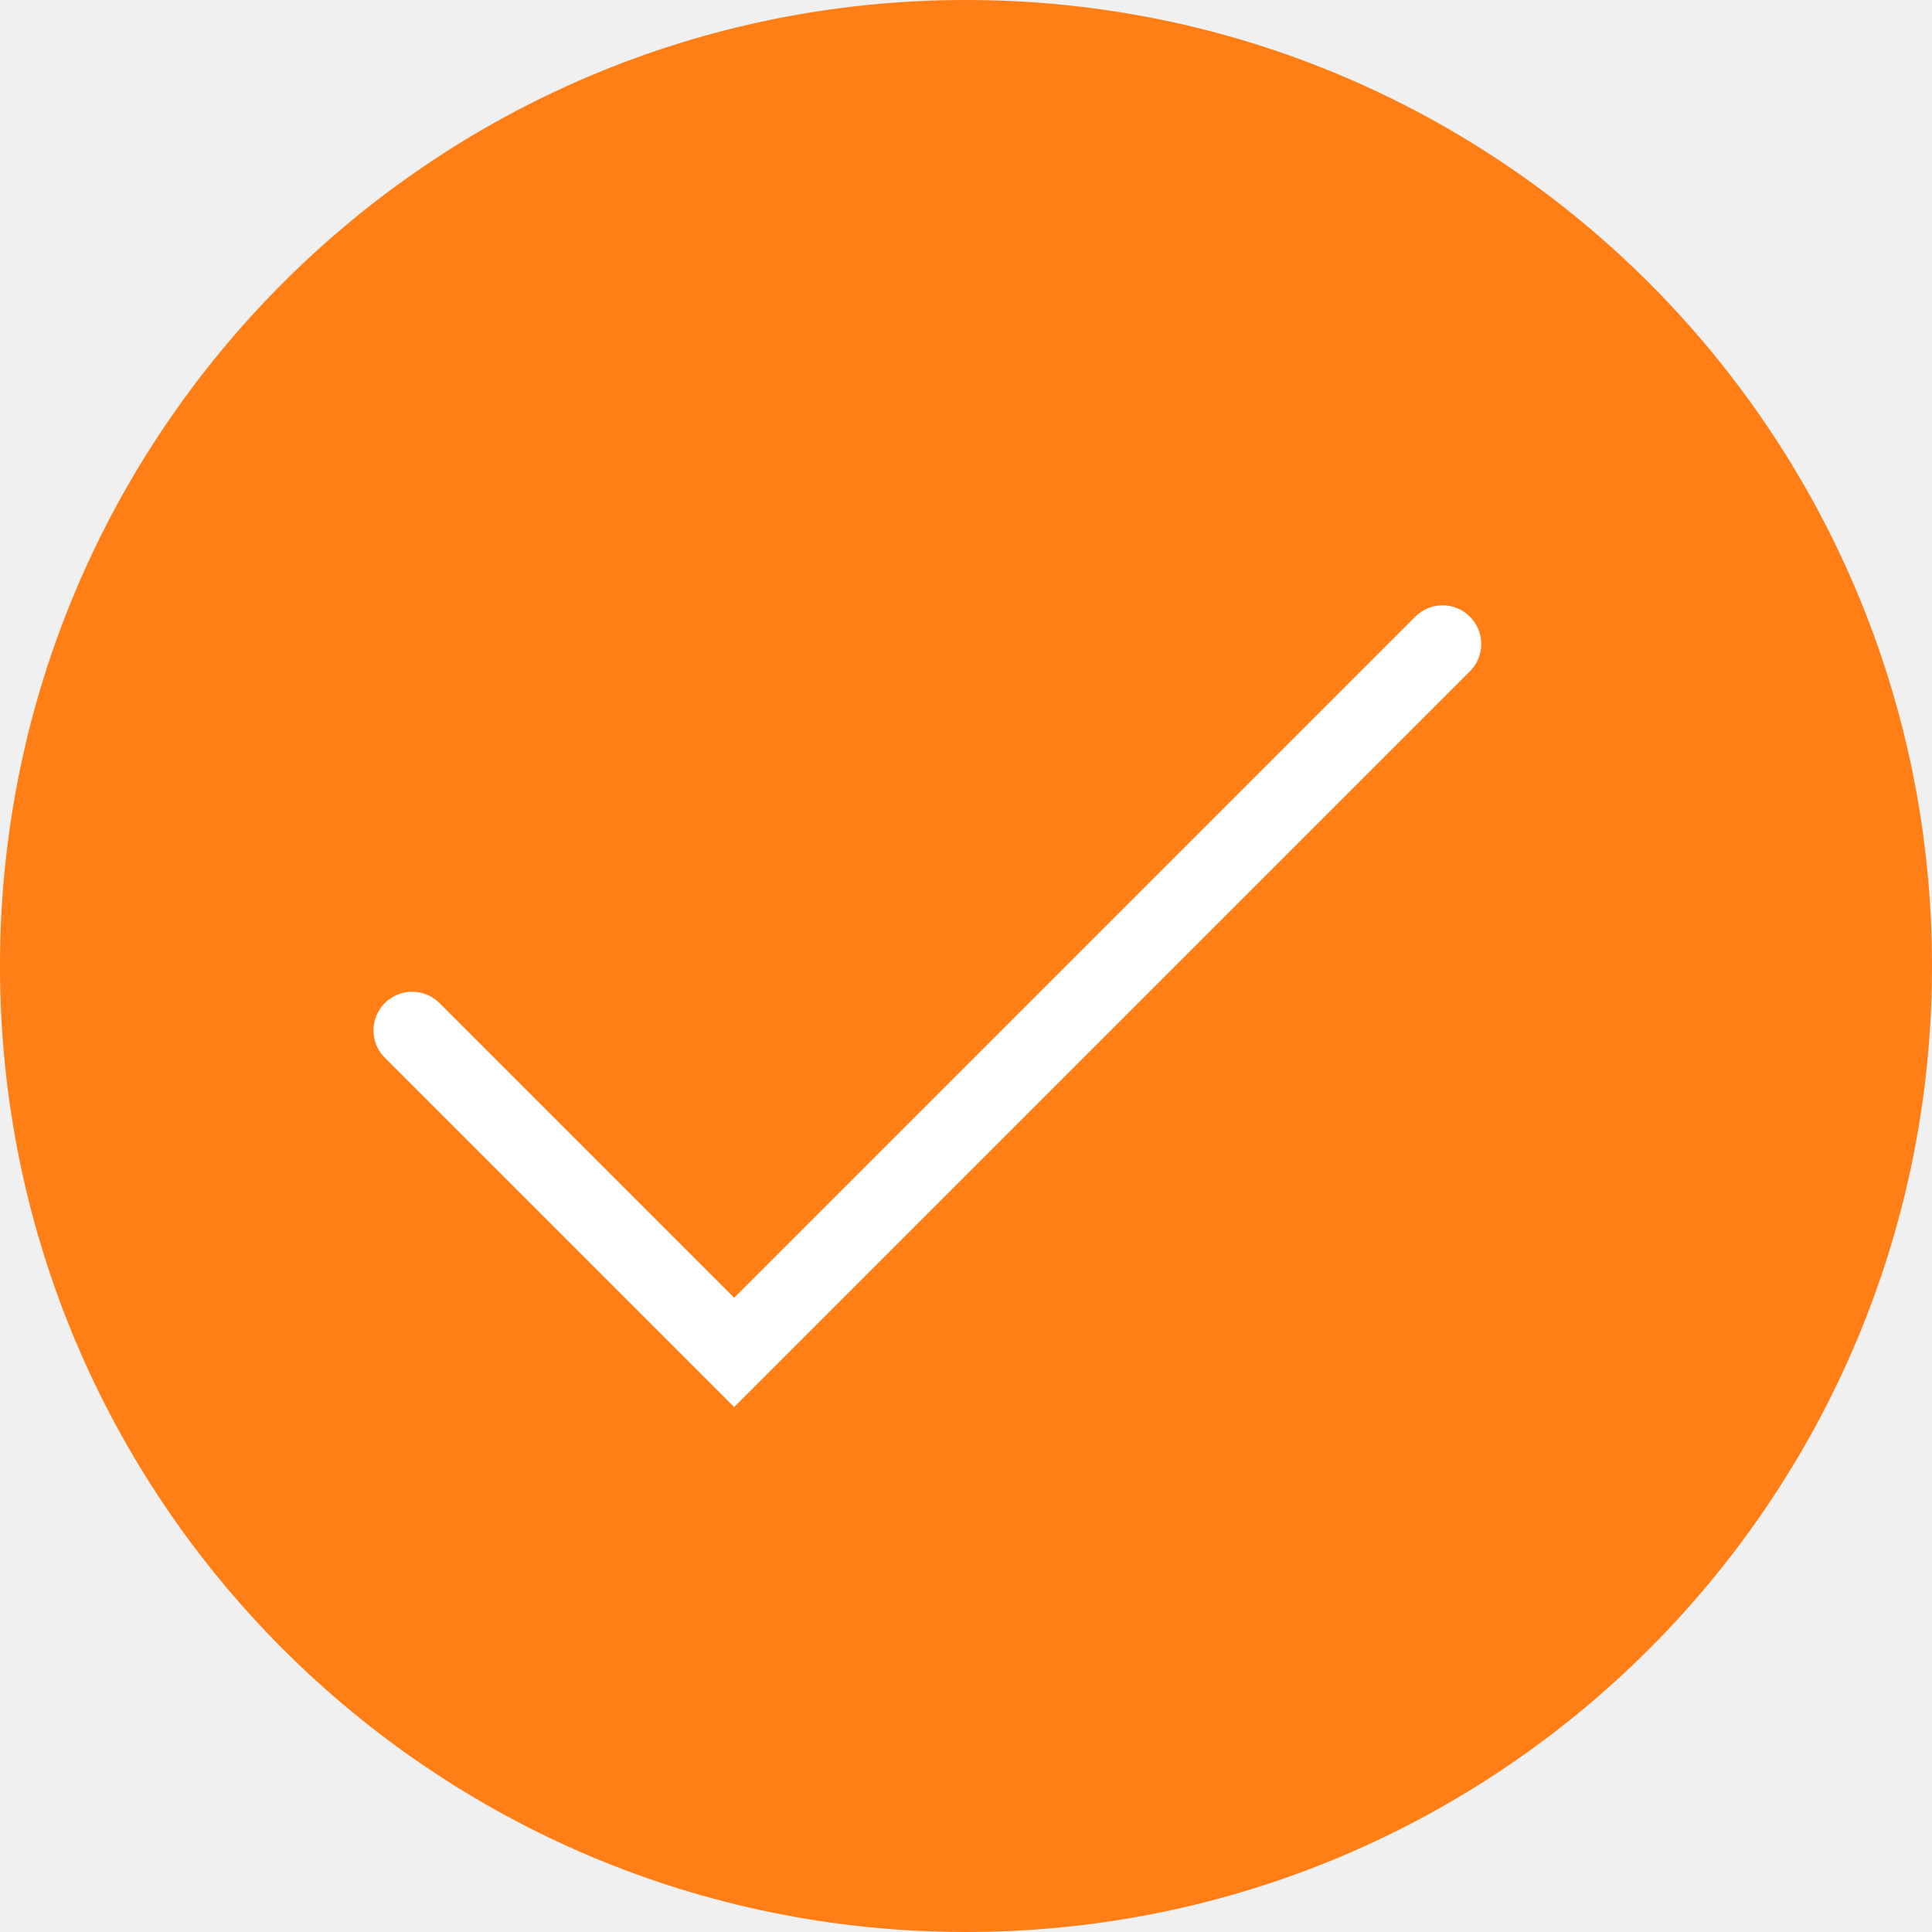
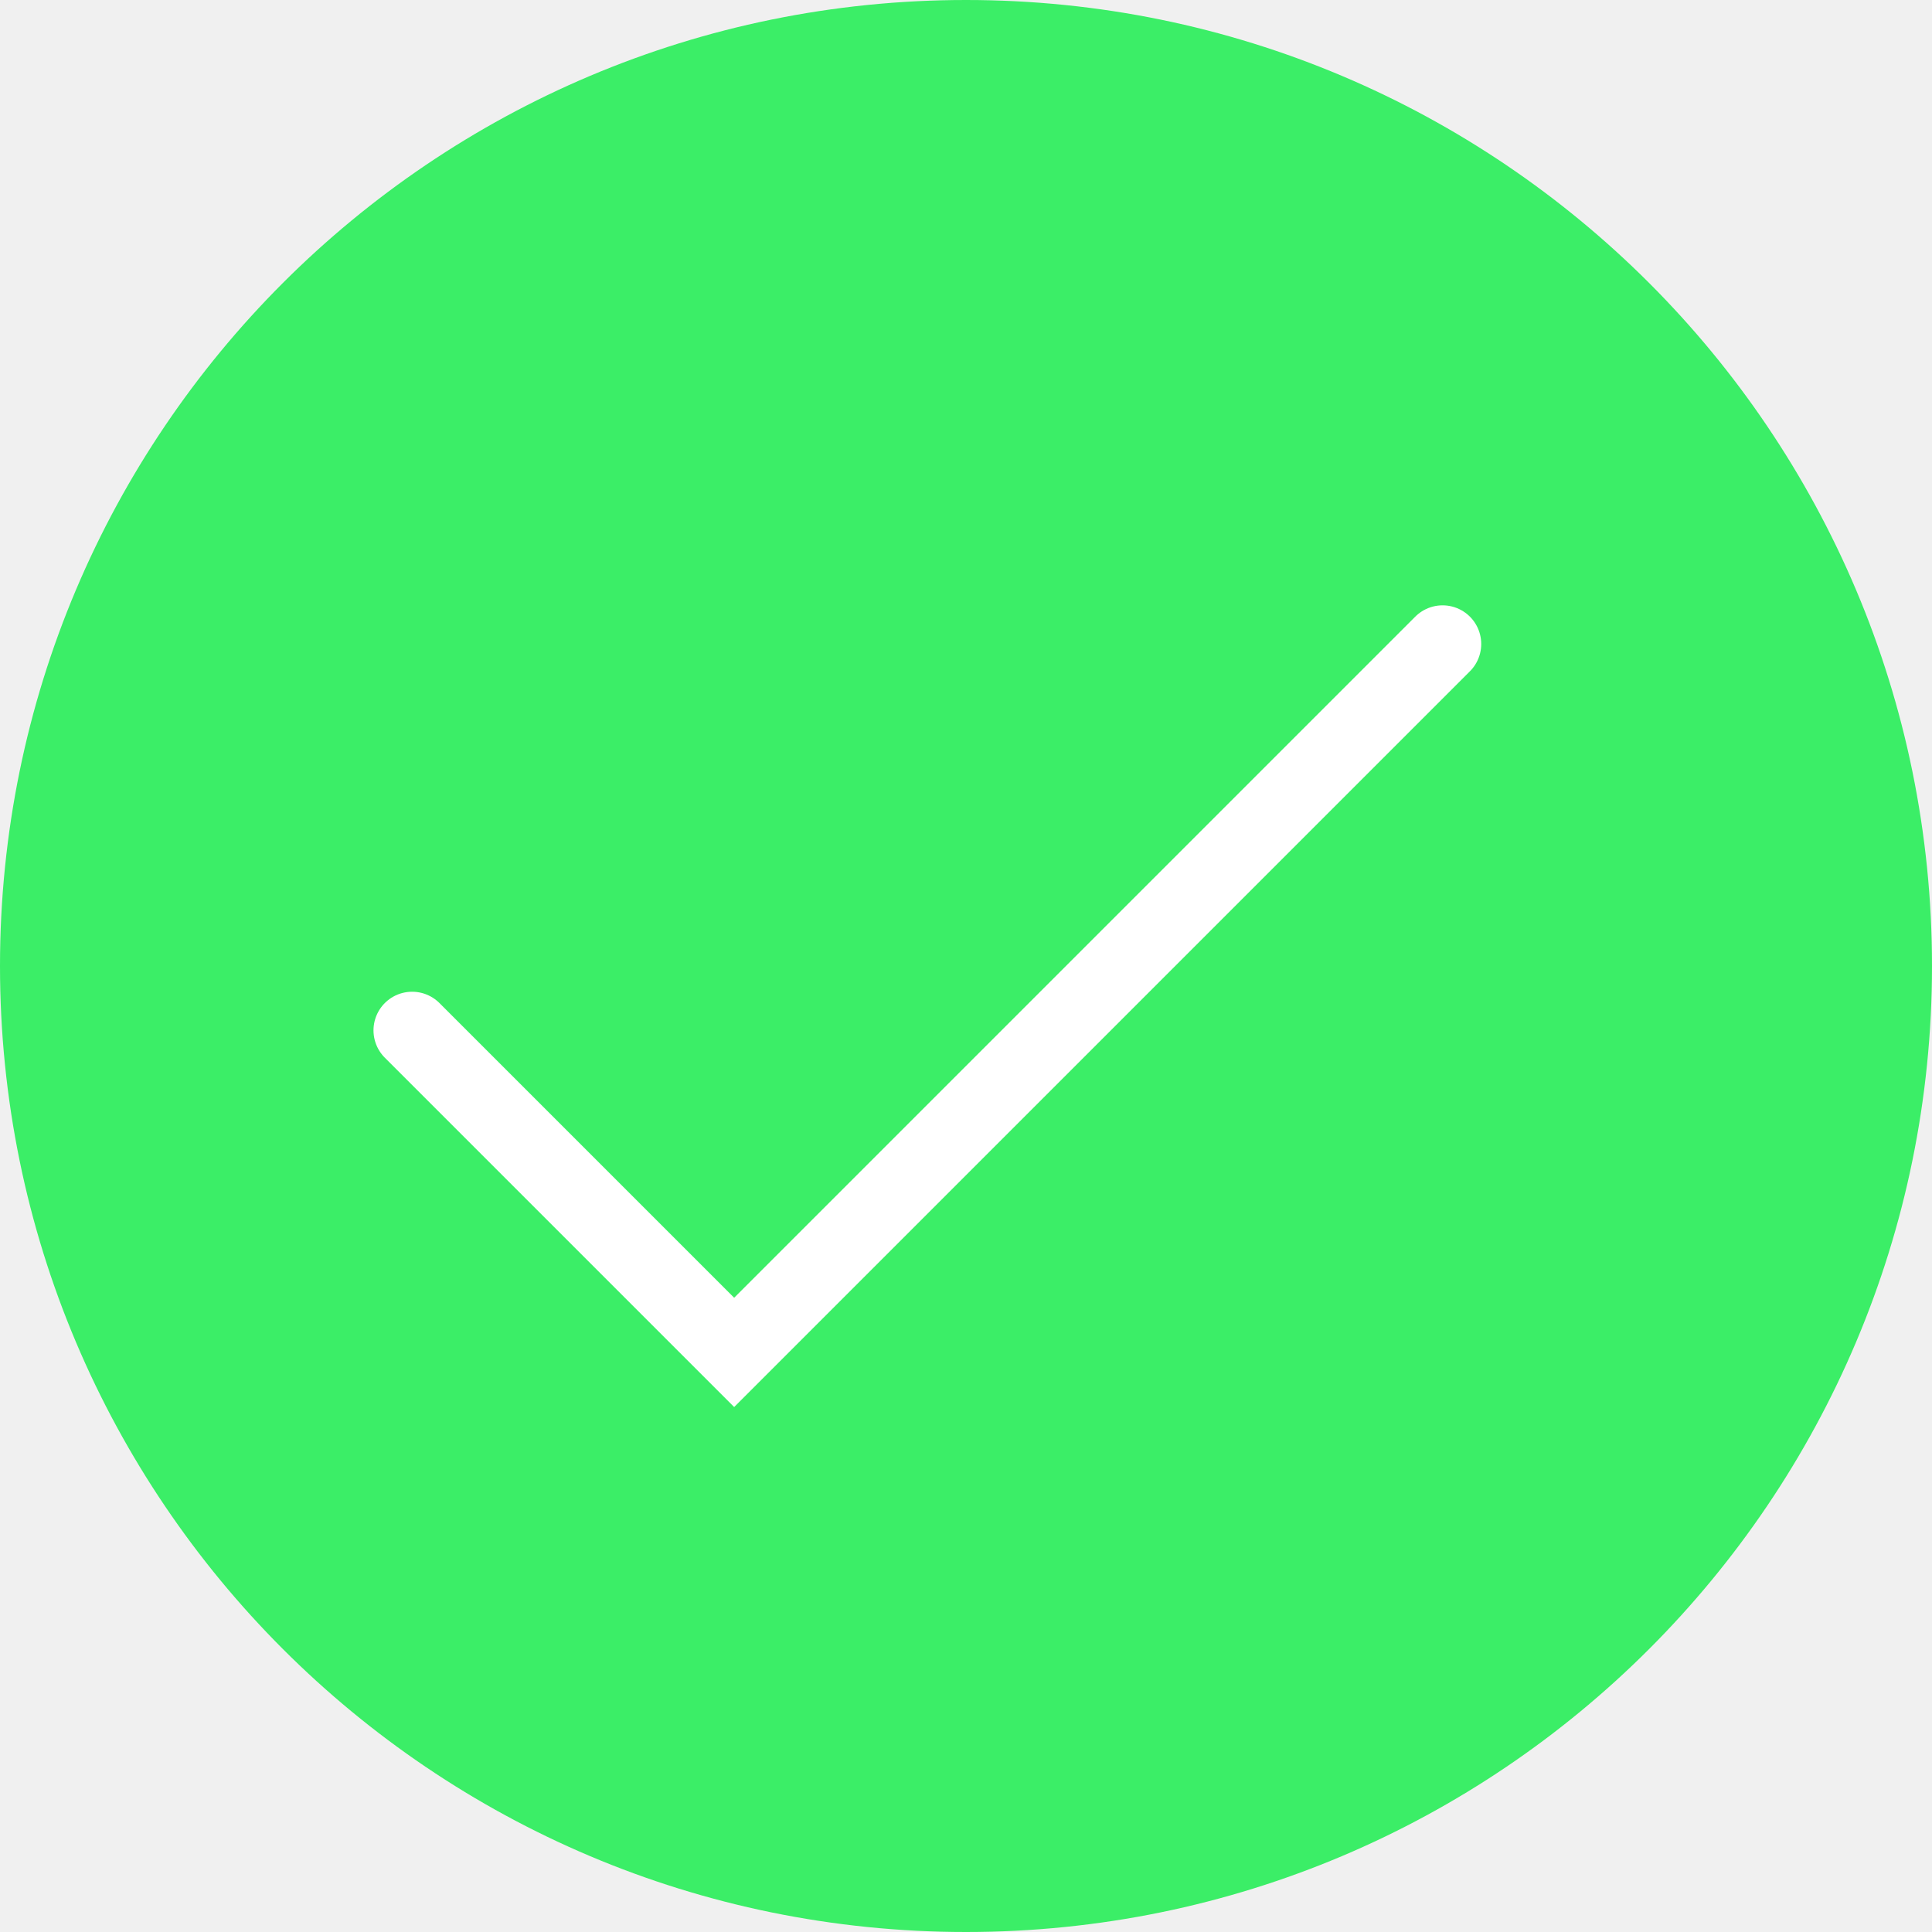
<svg xmlns="http://www.w3.org/2000/svg" width="25" height="25" viewBox="0 0 25 25" fill="none">
-   <path d="M25 12.5C25 19.404 19.404 25 12.5 25C5.596 25 0 19.404 0 12.5C0 5.596 5.596 0 12.5 0C19.404 0 25 5.596 25 12.5Z" fill="#FF7E15" />
+   <path d="M25 12.5C25 19.404 19.404 25 12.5 25C5.596 25 0 19.404 0 12.5C0 5.596 5.596 0 12.5 0C19.404 0 25 5.596 25 12.5Z" fill="#3bee67" />
  <path d="M5.333 13.333L9.5 17.5L18.667 8.333" stroke="white" stroke-linecap="round" />
</svg>
